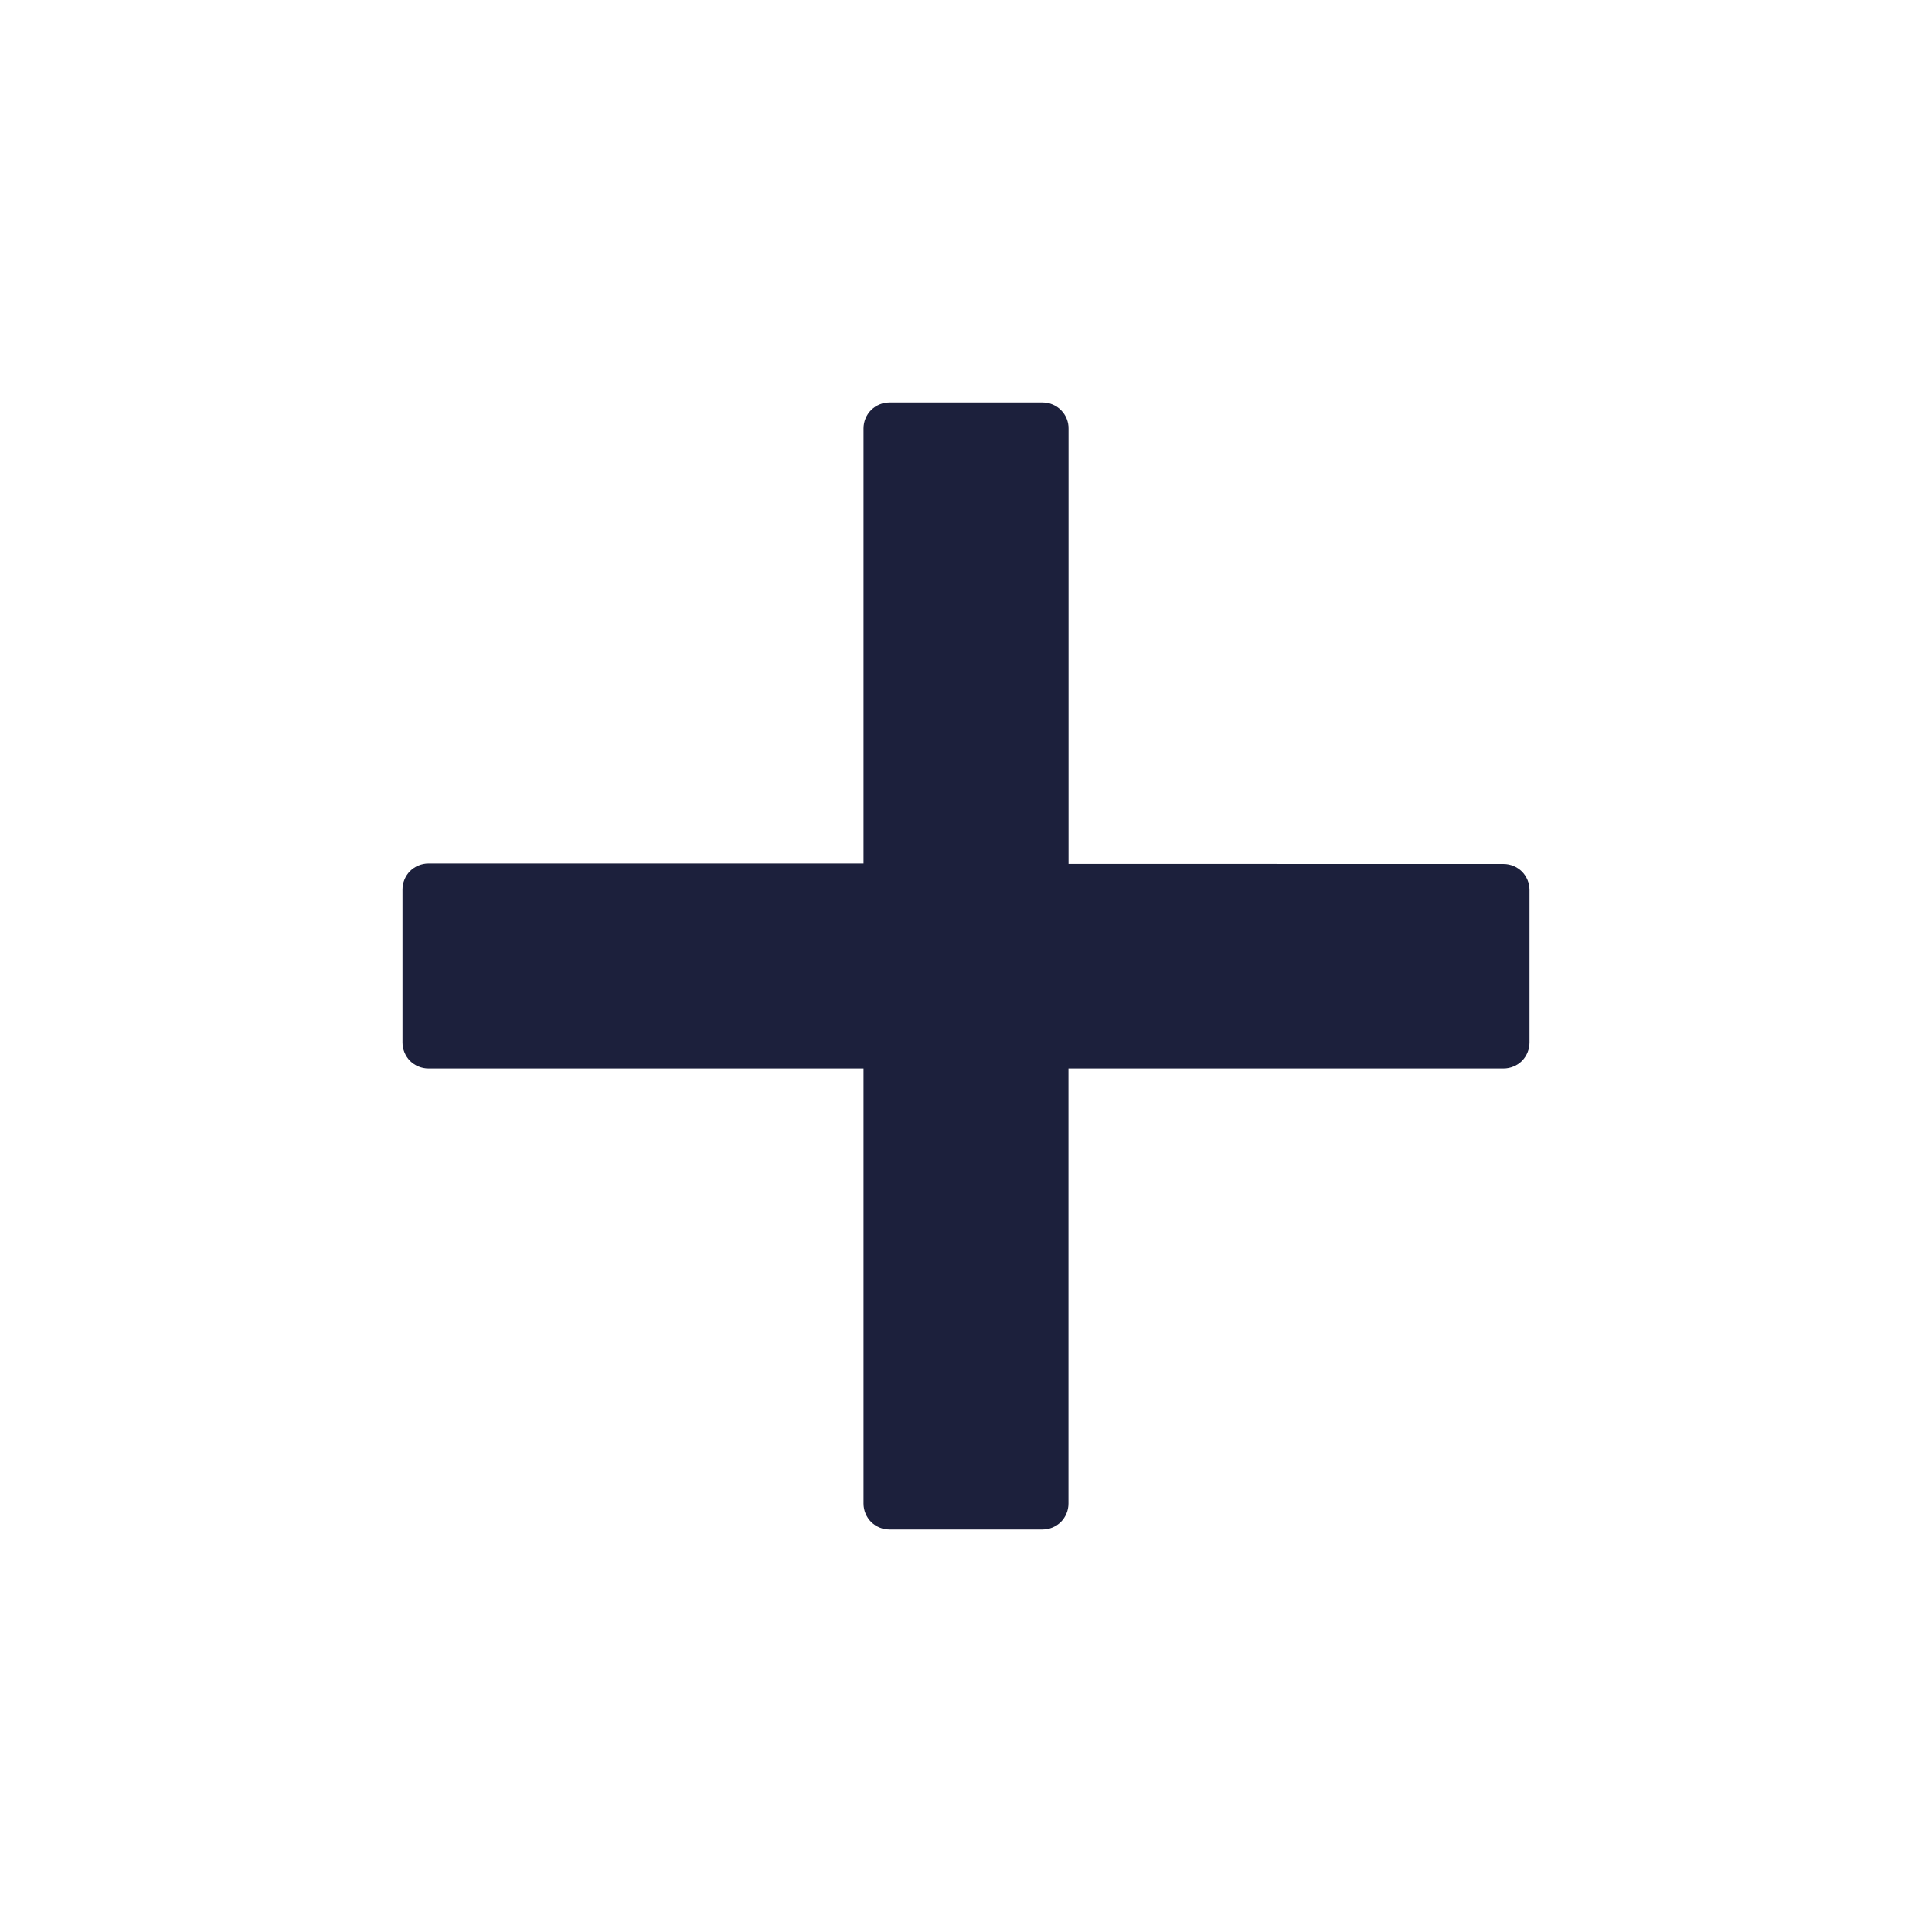
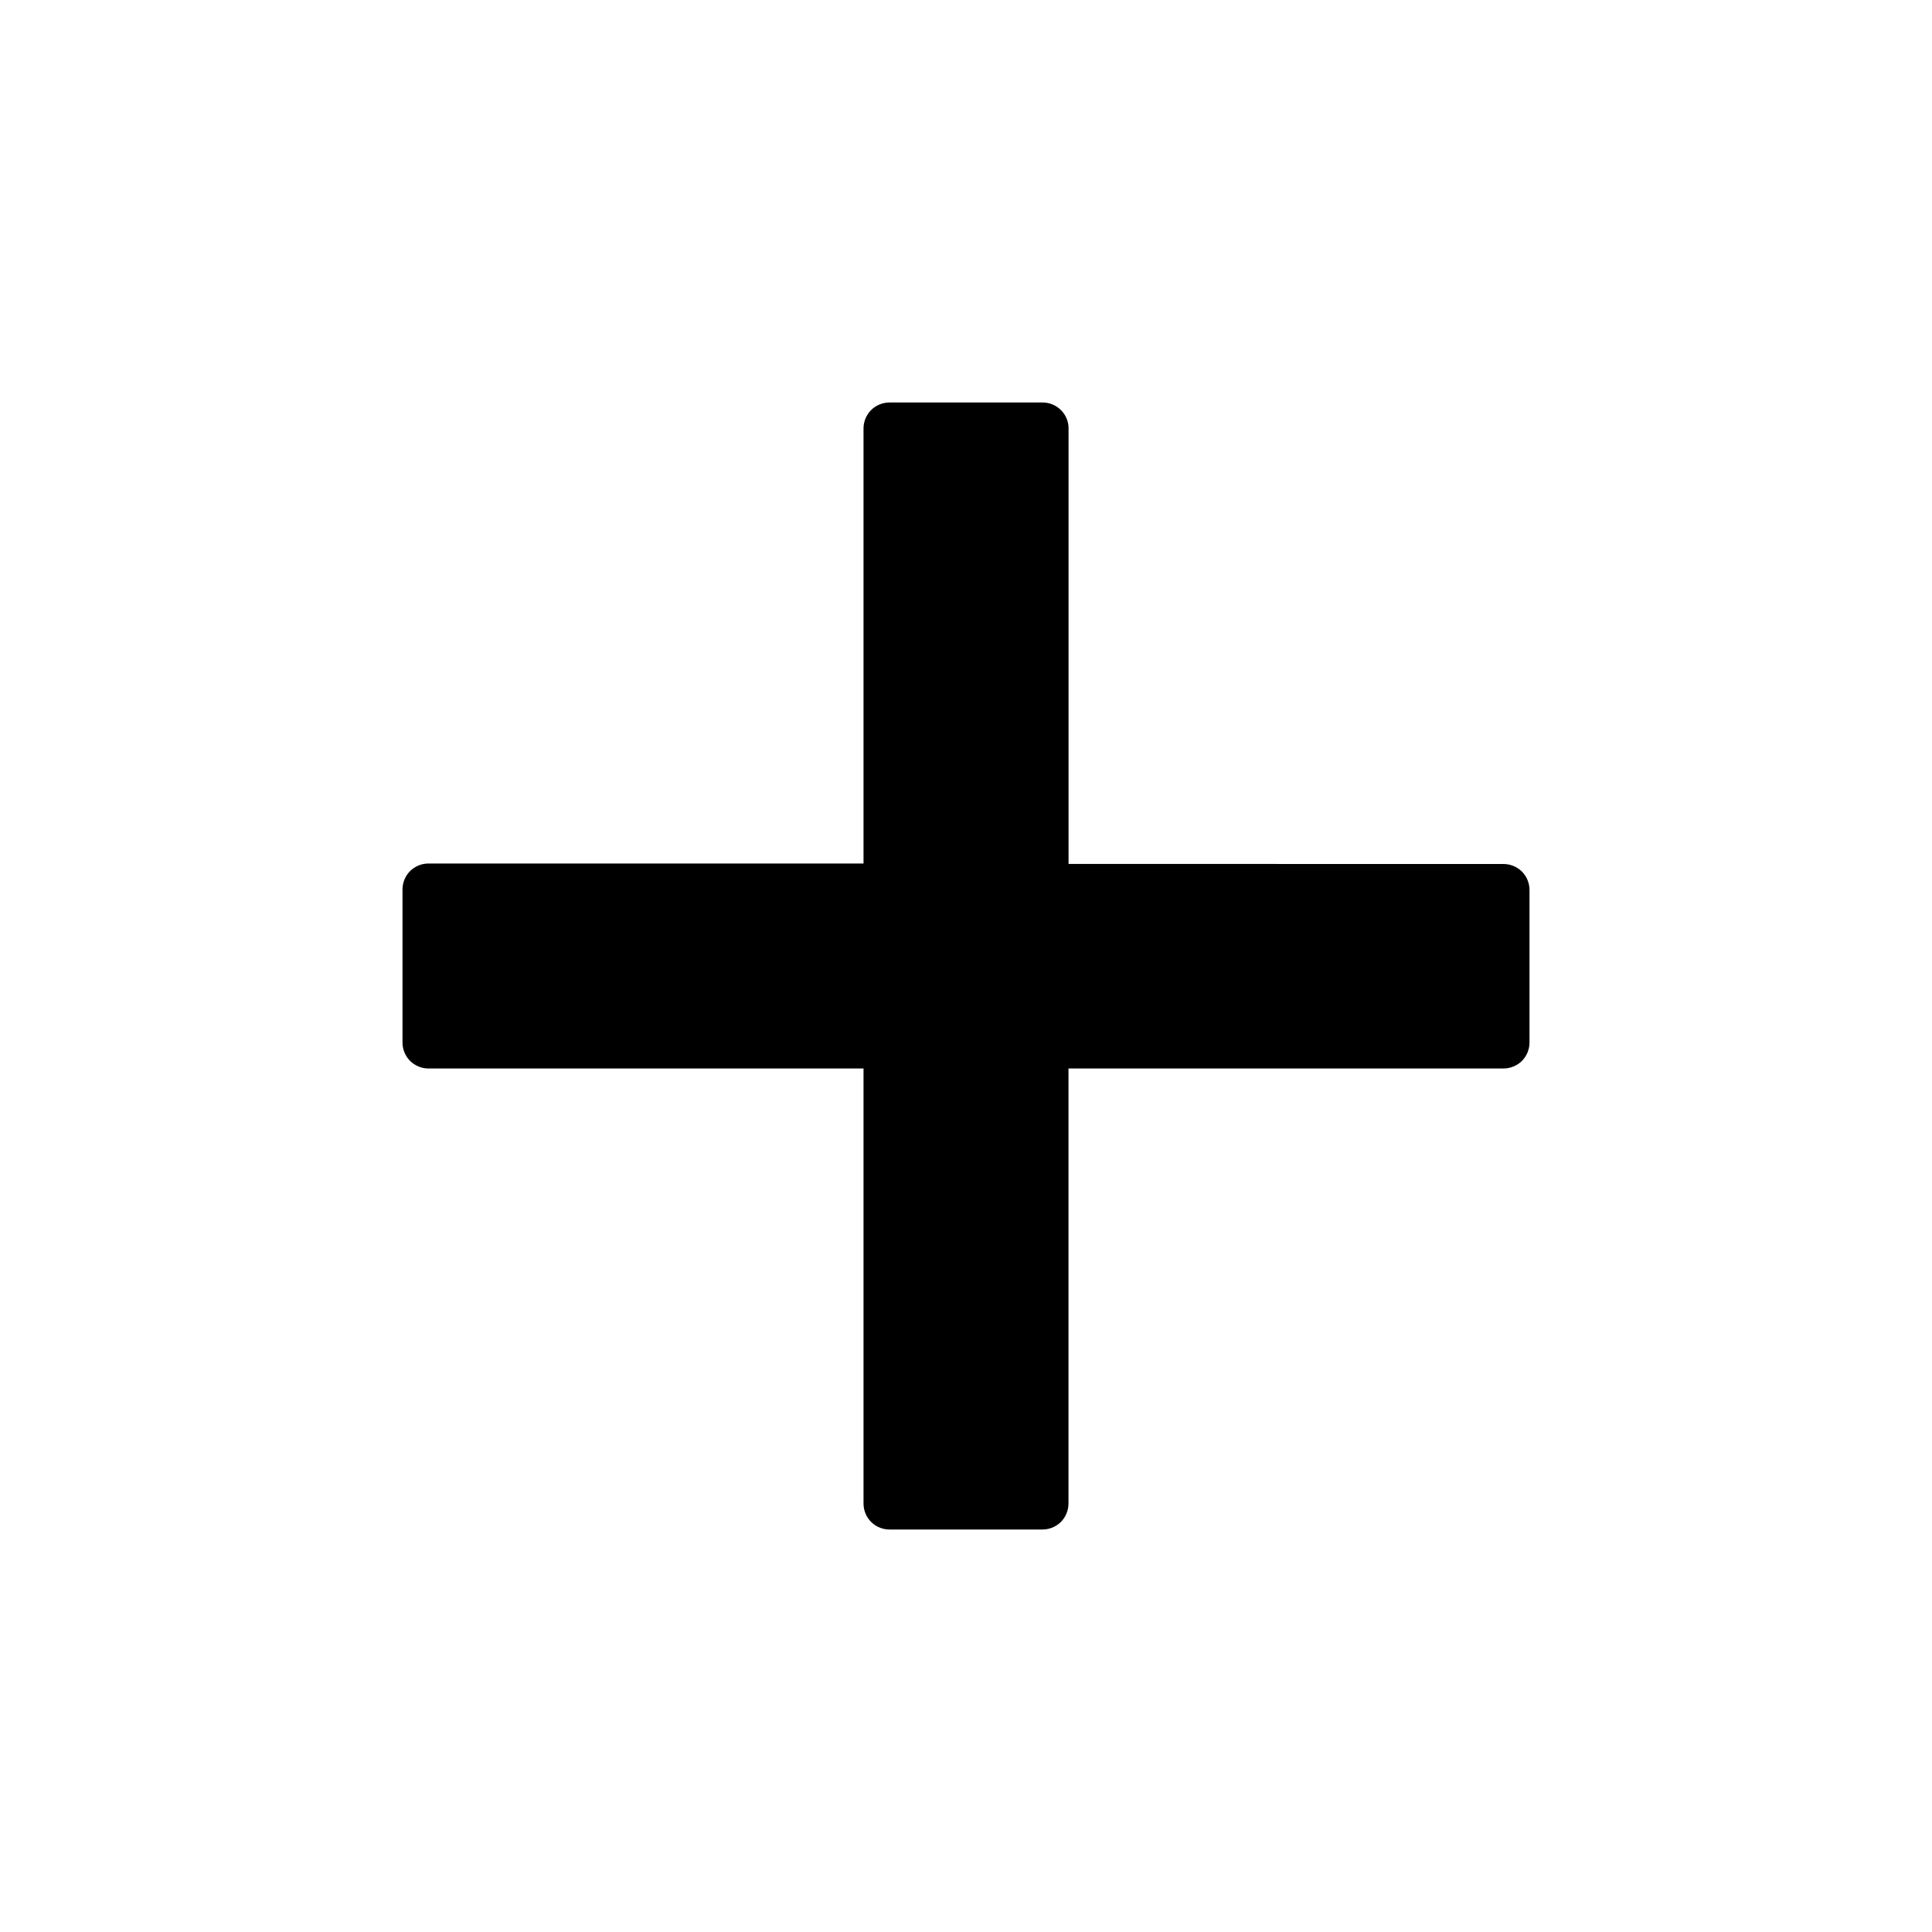
<svg xmlns="http://www.w3.org/2000/svg" width="24" height="24" viewBox="0 0 24 24" fill="none">
-   <mask id="mask0" mask-type="alpha" maskUnits="userSpaceOnUse" x="5" y="5" width="14" height="14">
-     <path fill-rule="evenodd" clip-rule="evenodd" d="M13.274 10.732V5.327C13.275 5.284 13.267 5.242 13.251 5.202C13.235 5.162 13.211 5.126 13.181 5.096C13.151 5.065 13.115 5.041 13.076 5.025C13.036 5.008 12.994 5 12.951 5H11.049C10.964 5 10.882 5.034 10.821 5.094C10.761 5.155 10.727 5.237 10.727 5.322V10.727H5.322C5.237 10.727 5.155 10.761 5.094 10.821C5.034 10.882 5 10.964 5 11.049V12.951C5 13.036 5.034 13.118 5.094 13.179C5.155 13.239 5.237 13.273 5.322 13.273H10.727V18.678C10.727 18.763 10.761 18.845 10.821 18.906C10.882 18.966 10.964 19 11.049 19H12.951C13.036 19 13.118 18.966 13.179 18.906C13.239 18.845 13.273 18.763 13.273 18.678V13.273H18.678C18.763 13.273 18.845 13.239 18.906 13.179C18.966 13.118 19 13.036 19 12.951V11.055C19 10.97 18.966 10.888 18.906 10.827C18.845 10.767 18.763 10.733 18.678 10.733L13.274 10.732Z" fill="#1C203C" />
-   </mask>
-   <g mask="url(#mask0)">
-     <rect width="24" height="24" fill="#1C203C" />
-   </g>
+   <path fill-rule="evenodd" clip-rule="evenodd" d="M13.274 10.732V5.327C13.275 5.284 13.267 5.242 13.251 5.202C13.235 5.162 13.211 5.126 13.181 5.096C13.151 5.065 13.115 5.041 13.076 5.025C13.036 5.008 12.994 5 12.951 5H11.049C10.964 5 10.882 5.034 10.821 5.094C10.761 5.155 10.727 5.237 10.727 5.322V10.727H5.322C5.237 10.727 5.155 10.761 5.094 10.821C5.034 10.882 5 10.964 5 11.049V12.951C5 13.036 5.034 13.118 5.094 13.179C5.155 13.239 5.237 13.273 5.322 13.273H10.727V18.678C10.727 18.763 10.761 18.845 10.821 18.906C10.882 18.966 10.964 19 11.049 19H12.951C13.036 19 13.118 18.966 13.179 18.906C13.239 18.845 13.273 18.763 13.273 18.678V13.273H18.678C18.763 13.273 18.845 13.239 18.906 13.179C18.966 13.118 19 13.036 19 12.951V11.055C19 10.97 18.966 10.888 18.906 10.827C18.845 10.767 18.763 10.733 18.678 10.733L13.274 10.732Z" fill="black" />
</svg>
